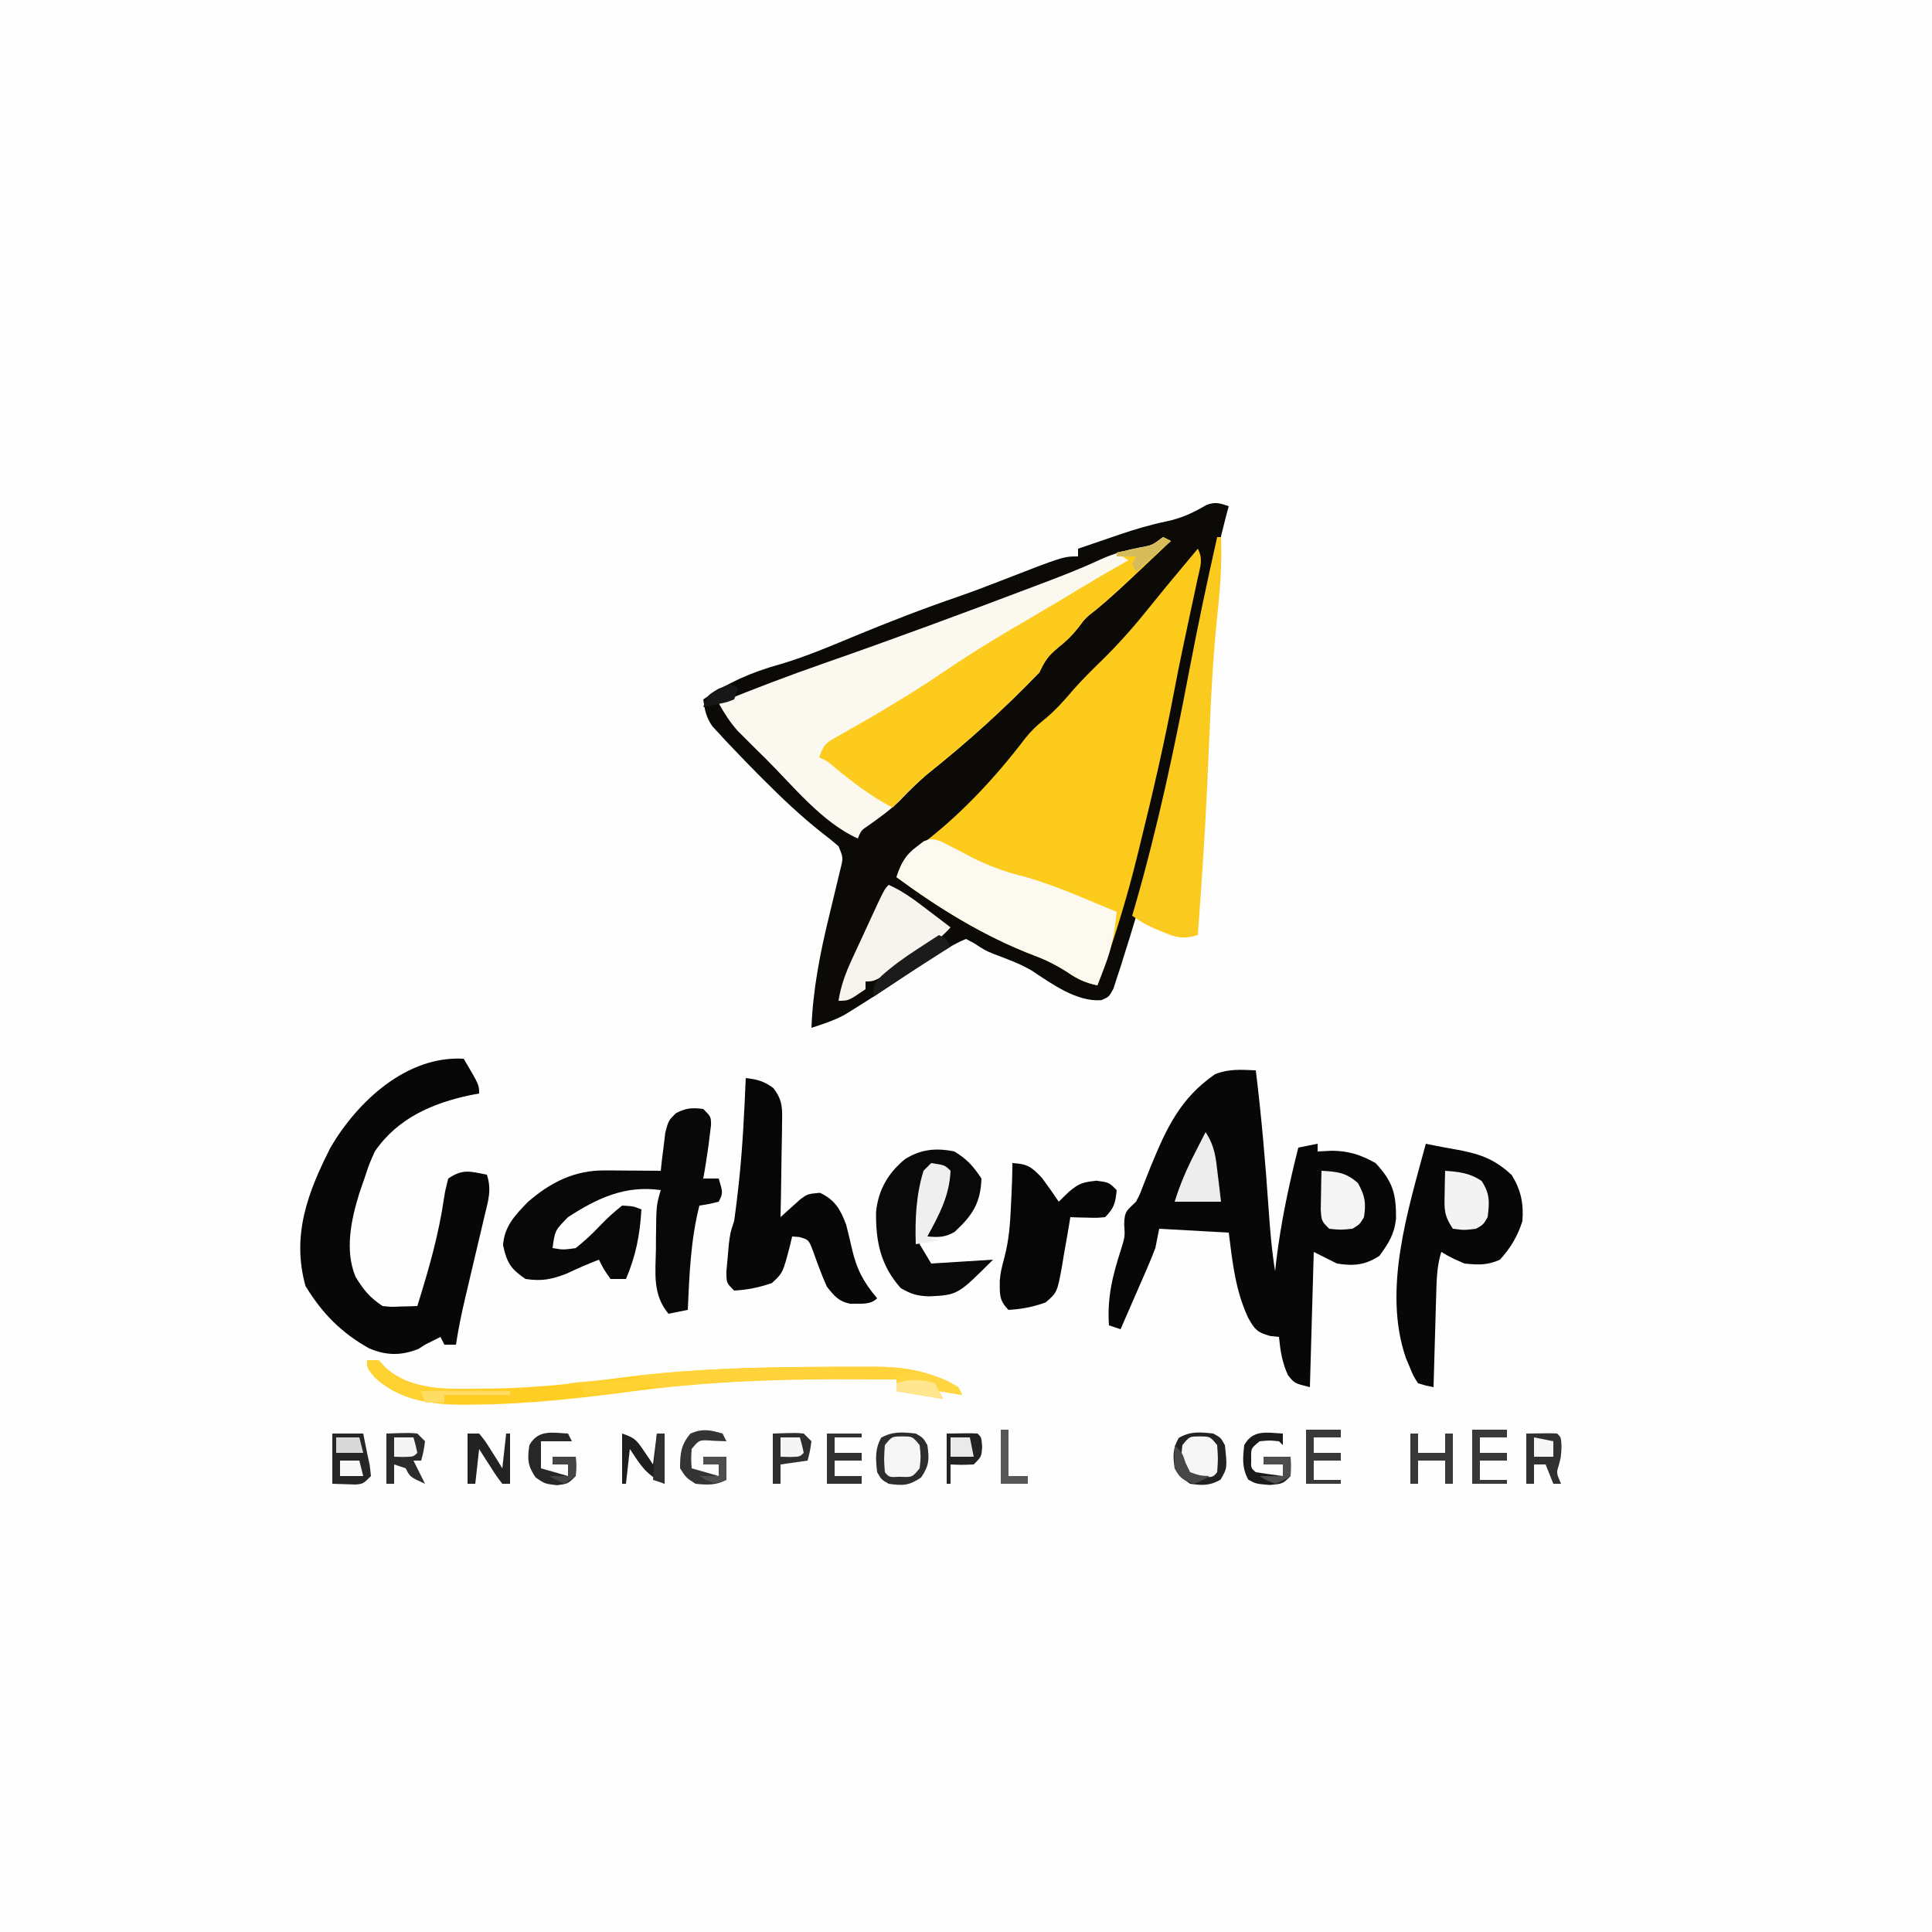
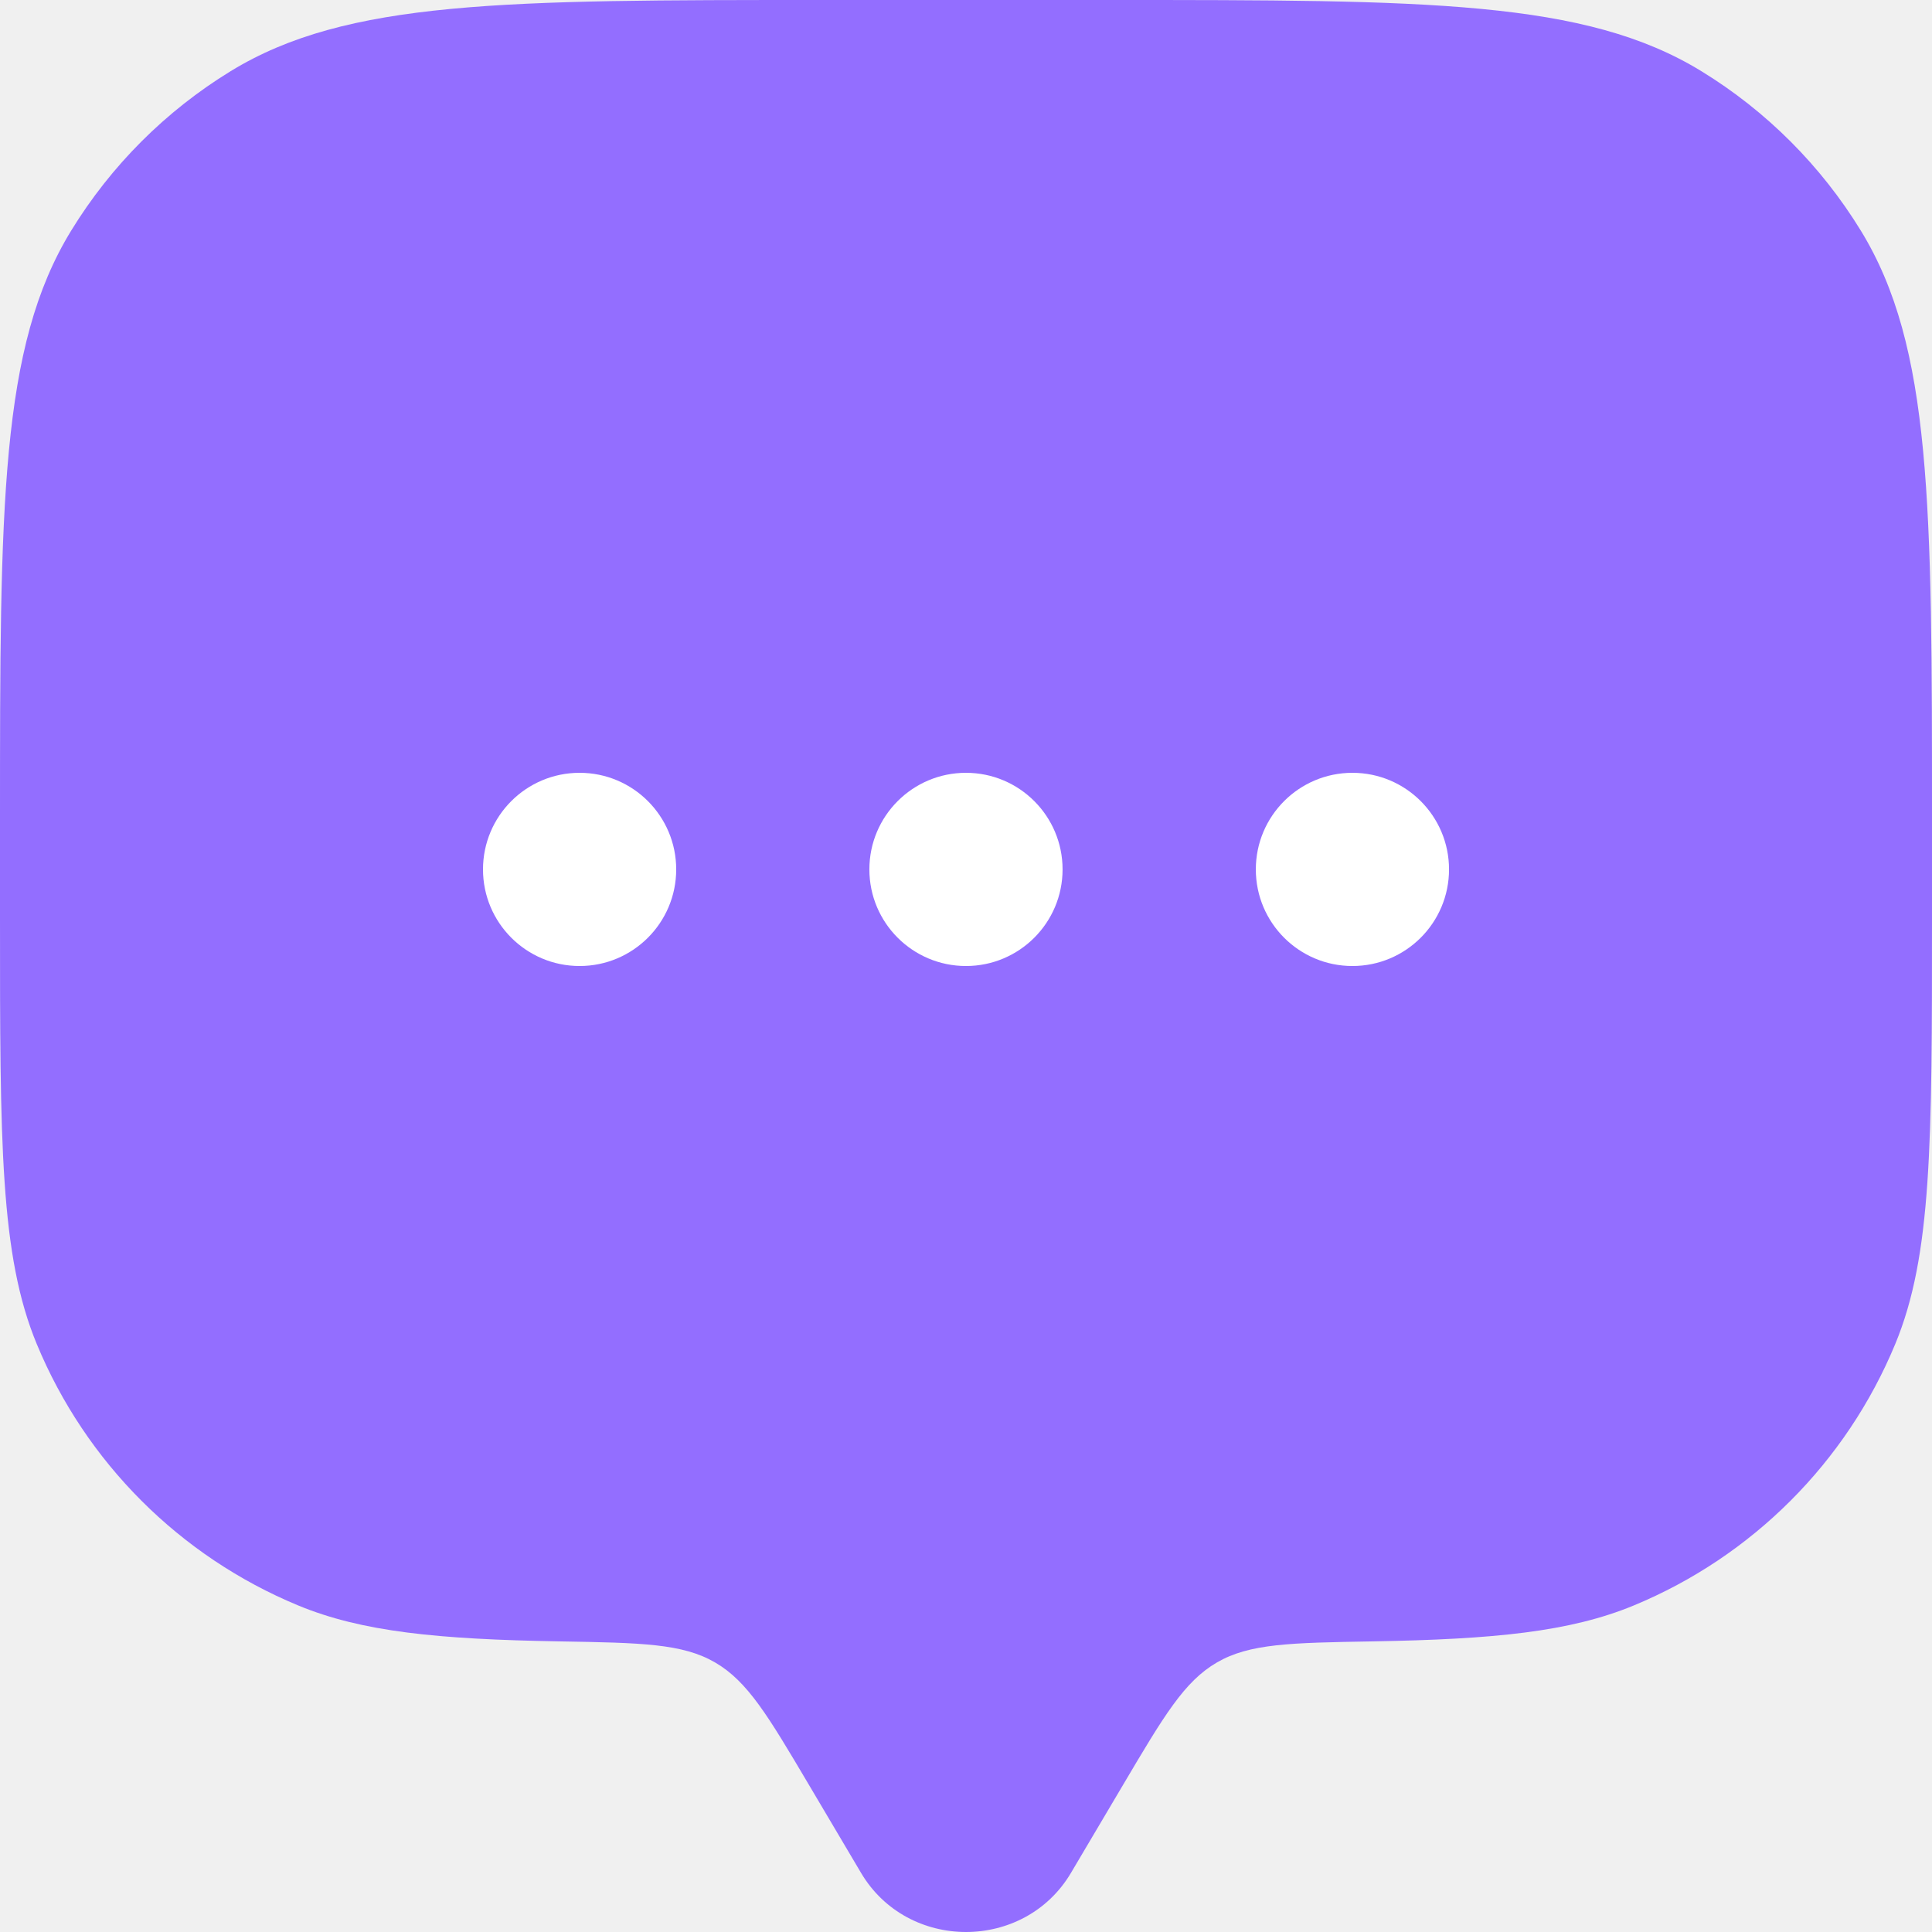
- <svg xmlns="http://www.w3.org/2000/svg" version="1.1" width="500" height="500">
-   <path d="M0 0 C165 0 330 0 500 0 C500 165 500 330 500 500 C335 500 170 500 0 500 C0 335 0 170 0 0 Z " fill="#FEFEFE" transform="translate(0,0)" />
-   <path d="M0 0 C-0.231 0.853 -0.461 1.707 -0.699 2.586 C-3.829 14.585 -6.124 26.708 -8.415 38.891 C-13.304 64.88 -18.904 90.8 -27 116 C-27.315 117.017 -27.631 118.033 -27.956 119.081 C-28.286 120.081 -28.617 121.082 -28.957 122.113 C-29.399 123.481 -29.399 123.481 -29.851 124.876 C-31 127 -31 127 -32.984 127.843 C-39.323 128.337 -45.844 123.587 -50.926 120.227 C-54.042 118.384 -57.355 117.186 -60.738 115.922 C-63 115 -63 115 -65.875 113.125 C-66.927 112.568 -66.927 112.568 -68 112 C-71.289 113.321 -74.211 115.343 -77.188 117.25 C-78.645 118.184 -78.645 118.184 -80.133 119.137 C-82.625 120.757 -85.098 122.4 -87.562 124.062 C-90.736 126.184 -93.938 128.247 -97.188 130.25 C-97.965 130.73 -98.742 131.209 -99.543 131.703 C-102.287 133.151 -105.052 134.048 -108 135 C-107.596 124.929 -105.752 115.614 -103.375 105.875 C-102.867 103.783 -102.362 101.691 -101.866 99.596 C-101.423 97.722 -100.969 95.851 -100.513 93.98 C-99.751 90.959 -99.751 90.959 -101 88 C-102.471 86.712 -104.005 85.494 -105.562 84.312 C-110.783 80.15 -115.537 75.665 -120.25 70.938 C-120.911 70.277 -121.571 69.617 -122.252 68.937 C-124.19 66.978 -126.102 64.998 -128 63 C-128.662 62.307 -129.324 61.613 -130.006 60.899 C-130.638 60.212 -131.27 59.524 -131.922 58.816 C-132.49 58.204 -133.058 57.591 -133.644 56.959 C-135.238 54.656 -135.626 52.753 -136 50 C-129.682 45.721 -123.63 42.986 -116.273 40.957 C-109.78 39.059 -103.577 36.435 -97.338 33.841 C-88.25 30.064 -79.133 26.536 -69.828 23.336 C-66.247 22.101 -62.716 20.755 -59.188 19.375 C-42.806 13 -42.806 13 -39 13 C-39 12.34 -39 11.68 -39 11 C-36.189 10.036 -33.377 9.079 -30.562 8.125 C-29.779 7.856 -28.996 7.586 -28.189 7.309 C-24.208 5.965 -20.288 4.798 -16.172 3.941 C-12.255 3.121 -9.255 1.743 -5.824 -0.293 C-3.519 -1.186 -2.295 -0.795 0 0 Z " fill="#0B0A06" transform="translate(318,131)" />
-   <path d="M0 0 C1.428 2.857 0.629 4.554 -0.039 7.66 C-0.287 8.832 -0.535 10.004 -0.79 11.212 C-1.066 12.483 -1.341 13.753 -1.625 15.062 C-2.198 17.744 -2.767 20.427 -3.336 23.109 C-3.552 24.123 -3.552 24.123 -3.773 25.158 C-4.616 29.124 -5.415 33.094 -6.164 37.078 C-8.659 50.327 -11.707 63.414 -14.938 76.5 C-15.143 77.342 -15.348 78.185 -15.559 79.053 C-18.392 90.638 -21.822 101.829 -26 113 C-29.021 112.305 -31.065 111.447 -33.625 109.688 C-36.5 107.832 -39.231 106.435 -42.438 105.25 C-55.273 100.333 -66.968 93.116 -78 85 C-76.741 81.218 -75.676 79.399 -72.375 77.188 C-61.833 69.397 -52.508 59.378 -44.59 48.965 C-43.139 47.172 -41.738 45.801 -39.938 44.375 C-36.885 41.907 -34.574 39.271 -32.043 36.293 C-29.677 33.638 -27.168 31.173 -24.625 28.688 C-20.184 24.319 -16.165 19.729 -12.281 14.859 C-9.711 11.638 -7.081 8.473 -4.438 5.312 C-3.582 4.288 -2.727 3.263 -1.871 2.238 C-1.254 1.5 -0.636 0.761 0 0 Z " fill="#FCCB1C" transform="translate(310,142)" />
-   <path d="M0 0 C0.99 0.495 0.99 0.495 2 1 C-0.539 3.399 -3.082 5.793 -5.625 8.188 C-6.338 8.861 -7.051 9.535 -7.785 10.229 C-10.926 13.182 -14.063 16.1 -17.398 18.832 C-20.057 20.901 -20.057 20.901 -22 23.5 C-23.667 25.584 -25.067 26.937 -27.125 28.562 C-29.842 30.866 -30.563 31.934 -32 35 C-40.928 44.308 -50.567 53.009 -60.645 61.047 C-63.391 63.324 -65.833 65.797 -68.301 68.367 C-70.801 70.769 -73.568 72.744 -76.398 74.738 C-78.141 75.927 -78.141 75.927 -79 78 C-88.32 73.809 -95.788 64.334 -102.938 57.25 C-104.199 56.008 -104.199 56.008 -105.487 54.74 C-106.284 53.944 -107.081 53.148 -107.902 52.328 C-108.619 51.616 -109.336 50.903 -110.074 50.169 C-112.073 47.918 -113.536 45.624 -115 43 C-106.02 39.314 -96.989 35.883 -87.824 32.688 C-69.783 26.397 -51.867 19.765 -34 13 C-33.288 12.732 -32.576 12.463 -31.842 12.187 C-26.571 10.201 -21.356 8.196 -16.25 5.812 C-12.55 4.113 -8.949 3.195 -4.945 2.492 C-2.696 2.038 -2.696 2.038 0 0 Z " fill="#FBF9EF" transform="translate(301,139)" />
-   <path d="M0 0 C1.459 11.877 2.486 23.756 3.302 35.695 C3.683 41.172 4.114 46.58 5 52 C5.147 50.672 5.147 50.672 5.297 49.316 C6.501 39.341 8.544 29.739 11 20 C12.65 19.67 14.3 19.34 16 19 C16 19.66 16 20.32 16 21 C17.176 20.938 18.351 20.876 19.562 20.812 C23.967 20.828 27.113 21.832 31 24 C35.479 28.833 36.345 31.952 36.289 38.387 C35.839 42.457 34.405 44.702 32 48 C28.348 50.435 25.246 50.691 21 50 C19.02 49.01 17.04 48.02 15 47 C14.67 58.55 14.34 70.1 14 82 C10 81 10 81 8.312 78.875 C6.802 75.566 6.353 72.605 6 69 C5.237 68.918 4.474 68.835 3.688 68.75 C0.298 67.804 -0.283 67.045 -2 64 C-5.294 56.884 -6.03 49.756 -7 42 C-12.94 41.67 -18.88 41.34 -25 41 C-25.495 43.475 -25.495 43.475 -26 46 C-26.644 47.711 -27.336 49.405 -28.066 51.082 C-28.469 52.013 -28.872 52.945 -29.287 53.904 C-29.708 54.864 -30.129 55.824 -30.562 56.812 C-30.987 57.792 -31.412 58.771 -31.85 59.779 C-32.895 62.188 -33.946 64.595 -35 67 C-35.99 66.67 -36.98 66.34 -38 66 C-38.494 58.833 -37.08 53.154 -34.875 46.332 C-33.852 43.052 -33.852 43.052 -34.062 39.762 C-33.986 36.363 -33.313 36.277 -31 34 C-29.975 32.046 -29.975 32.046 -29.168 29.867 C-28.848 29.065 -28.527 28.263 -28.198 27.436 C-27.864 26.591 -27.531 25.746 -27.188 24.875 C-23.113 14.955 -19.569 7.236 -10.539 0.996 C-6.916 -0.425 -3.879 -0.159 0 0 Z " fill="#070707" transform="translate(325,277)" />
-   <path d="M0 0 C4 6.75 4 6.75 4 9 C3.261 9.135 2.523 9.271 1.762 9.41 C-8.151 11.514 -17.115 15.402 -23 24 C-24.503 27.382 -24.503 27.382 -25.688 31 C-26.104 32.196 -26.52 33.392 -26.949 34.625 C-29.088 41.495 -30.863 49.54 -27.988 56.422 C-25.923 59.82 -24.352 61.765 -21 64 C-18.714 64.241 -18.714 64.241 -16.312 64.125 C-15.504 64.107 -14.696 64.089 -13.863 64.07 C-13.248 64.047 -12.634 64.024 -12 64 C-9.1 54.74 -6.47 45.626 -5.077 36.004 C-4.773 34.098 -4.773 34.098 -4 31 C-0.15 28.433 1.586 29.167 6 30 C7.31 33.93 6.327 36.839 5.383 40.738 C5.206 41.497 5.03 42.255 4.848 43.036 C4.281 45.464 3.703 47.888 3.125 50.312 C2.556 52.727 1.989 55.141 1.424 57.556 C1.072 59.059 0.717 60.56 0.359 62.061 C-0.579 66.024 -1.382 69.974 -2 74 C-2.99 74 -3.98 74 -5 74 C-5.33 73.34 -5.66 72.68 -6 72 C-6.577 72.289 -7.155 72.578 -7.75 72.875 C-8.492 73.246 -9.235 73.618 -10 74 C-10.578 74.371 -11.155 74.743 -11.75 75.125 C-16.302 76.895 -20.073 76.82 -24.496 74.938 C-31.721 70.891 -36.658 65.852 -40.938 58.812 C-44.595 45.689 -40.327 34.476 -34.395 22.855 C-27.386 10.953 -14.68 -0.857 0 0 Z " fill="#070707" transform="translate(120,274)" />
-   <path d="M0 0 C0.99 0.495 0.99 0.495 2 1 C-0.539 3.399 -3.082 5.793 -5.625 8.188 C-6.338 8.861 -7.051 9.535 -7.785 10.229 C-10.926 13.182 -14.063 16.1 -17.398 18.832 C-20.057 20.901 -20.057 20.901 -22 23.5 C-23.667 25.584 -25.067 26.937 -27.125 28.562 C-29.842 30.866 -30.563 31.934 -32 35 C-40.919 44.299 -50.549 52.99 -60.613 61.023 C-63.968 63.801 -67.016 66.832 -70 70 C-75.488 67.137 -80.092 63.645 -84.863 59.707 C-86.883 57.971 -86.883 57.971 -89 57 C-87.788 53.363 -86.973 53.12 -83.723 51.285 C-82.826 50.77 -81.929 50.255 -81.005 49.724 C-79.548 48.901 -79.548 48.901 -78.062 48.062 C-70.775 43.862 -63.638 39.552 -56.688 34.812 C-49 29.588 -41.107 24.839 -33.058 20.197 C-29.038 17.859 -25.063 15.447 -21.083 13.042 C-17.088 10.634 -13.057 8.302 -9 6 C-9.99 5.34 -10.98 4.68 -12 4 C-11.385 3.879 -10.77 3.758 -10.137 3.633 C-9.328 3.465 -8.52 3.298 -7.688 3.125 C-6.887 2.963 -6.086 2.8 -5.262 2.633 C-2.747 2.055 -2.747 2.055 0 0 Z " fill="#FCCB1E" transform="translate(301,139)" />
-   <path d="M0 0 C2 2 2 2 2.012 4.172 C1.905 5.023 1.798 5.873 1.688 6.75 C1.579 7.639 1.471 8.529 1.359 9.445 C0.957 12.307 0.524 15.158 0 18 C1.32 18 2.64 18 4 18 C5.125 21.75 5.125 21.75 4 24 C1.438 24.625 1.438 24.625 -1 25 C-3.255 33.909 -3.597 42.863 -4 52 C-6.475 52.495 -6.475 52.495 -9 53 C-13.132 48.052 -12.371 42.528 -12.25 36.438 C-12.245 35.397 -12.24 34.356 -12.234 33.283 C-12.149 24.941 -12.149 24.941 -11 21 C-20.155 19.671 -27.447 23.082 -35 28 C-38.375 31.435 -38.375 31.435 -39 36 C-36.256 36.467 -36.256 36.467 -33 36 C-30.756 34.195 -28.893 32.509 -26.938 30.438 C-25.02 28.407 -23.207 26.756 -21 25 C-18.129 25.16 -18.129 25.16 -16 26 C-16.39 32.559 -17.421 37.945 -20 44 C-21.32 44 -22.64 44 -24 44 C-25.75 41.5 -25.75 41.5 -27 39 C-29.851 40.123 -32.612 41.294 -35.375 42.625 C-39.339 44.129 -41.807 44.621 -46 44 C-49.836 41.388 -50.829 39.791 -51.812 35.25 C-51.479 30.352 -48.675 27.456 -45.363 24.051 C-39.469 18.936 -33.304 15.849 -25.453 15.902 C-24.609 15.906 -23.764 15.909 -22.895 15.912 C-22.022 15.92 -21.149 15.929 -20.25 15.938 C-19.362 15.942 -18.474 15.947 -17.559 15.951 C-15.372 15.963 -13.186 15.979 -11 16 C-10.902 15.096 -10.804 14.193 -10.703 13.262 C-10.554 12.082 -10.404 10.903 -10.25 9.688 C-10.111 8.516 -9.972 7.344 -9.828 6.137 C-9 3 -9 3 -7.086 1.102 C-4.508 -0.26 -2.877 -0.378 0 0 Z " fill="#080808" transform="translate(182,287)" />
-   <path d="M0 0 C1.083 0.22 1.083 0.22 2.188 0.445 C3.954 0.794 5.725 1.125 7.5 1.43 C13.606 2.517 17.662 3.792 22.25 8.125 C24.642 12.054 25.328 15.414 25 20 C23.782 23.926 21.939 26.964 19.188 30 C15.946 31.482 13.526 31.365 10 31 C6.562 29.5 6.562 29.5 4 28 C2.851 31.712 2.795 35.303 2.684 39.172 C2.663 39.854 2.642 40.537 2.621 41.24 C2.555 43.41 2.496 45.58 2.438 47.75 C2.394 49.225 2.351 50.701 2.307 52.176 C2.2 55.784 2.098 59.392 2 63 C0.077 62.618 0.077 62.618 -2 62 C-3.23 60.109 -3.23 60.109 -4.188 57.75 C-4.511 56.982 -4.835 56.213 -5.168 55.422 C-11.218 37.811 -4.626 17.243 0 0 Z " fill="#070707" transform="translate(369,296)" />
-   <path d="M0 0 C2.767 1.385 5.512 2.802 8.246 4.25 C12.903 6.601 17.219 8.109 22.266 9.324 C30.257 11.678 37.929 15.133 45.621 18.312 C45.109 23.313 44.386 27.596 42.559 32.312 C42.015 33.736 42.015 33.736 41.461 35.188 C41.184 35.889 40.907 36.59 40.621 37.312 C37.591 36.705 35.534 35.744 32.996 34 C30.121 32.145 27.39 30.748 24.184 29.562 C11.348 24.645 -0.346 17.429 -11.379 9.312 C-10.164 5.762 -9.117 3.6 -6.066 1.375 C-5.493 0.933 -4.919 0.491 -4.328 0.035 C-2.379 -0.688 -2.379 -0.688 0 0 Z " fill="#FBF9F0" transform="translate(243.3789,217.6875)" />
-   <path d="M0 0 C2.968 0.33 4.732 0.801 7.147 2.599 C9.688 5.892 9.458 8.045 9.391 12.172 C9.385 12.854 9.379 13.537 9.373 14.24 C9.351 16.411 9.301 18.58 9.25 20.75 C9.23 22.225 9.212 23.7 9.195 25.176 C9.151 28.784 9.082 32.392 9 36 C9.468 35.571 9.937 35.141 10.419 34.698 C11.04 34.144 11.661 33.59 12.301 33.02 C12.913 32.466 13.526 31.913 14.157 31.343 C16 30 16 30 19.188 29.688 C23.145 31.534 24.522 34.057 26 38 C26.507 39.993 26.984 41.994 27.438 44 C28.667 49.436 30.43 52.754 34 57 C32.15 58.85 29.575 58.291 27.105 58.426 C24.02 57.802 22.949 56.436 21 54 C19.606 50.908 18.487 47.775 17.344 44.582 C16.272 41.837 16.272 41.837 13.844 41.137 C13.235 41.092 12.627 41.046 12 41 C11.841 41.687 11.683 42.374 11.52 43.082 C9.615 50.436 9.615 50.436 6.75 53.062 C3.454 54.186 0.48 54.803 -3 55 C-5 53 -5 53 -5.012 50.066 C-4.905 48.91 -4.798 47.754 -4.688 46.562 C-4.588 45.409 -4.489 44.255 -4.387 43.066 C-4 40 -4 40 -3 37 C-2.626 34.332 -2.293 31.677 -2 29 C-1.913 28.217 -1.826 27.434 -1.737 26.627 C-0.801 17.771 -0.375 8.895 0 0 Z " fill="#070707" transform="translate(193,279)" />
-   <path d="M0 0 C0.33 0 0.66 0 1 0 C1.281 6.796 0.799 13.405 0.055 20.148 C-0.945 29.675 -1.498 39.182 -1.892 48.751 C-2.079 53.288 -2.285 57.823 -2.492 62.359 C-2.533 63.26 -2.574 64.16 -2.616 65.088 C-3.204 77.738 -4.081 90.37 -5 103 C-8.732 104.1 -10.456 103.727 -14.062 102.188 C-14.92 101.83 -15.777 101.473 -16.66 101.105 C-19 100 -19 100 -22 98 C-21.709 97.002 -21.417 96.005 -21.117 94.977 C-15.382 75.021 -11.06 54.777 -7.193 34.388 C-5.005 22.877 -2.568 11.431 0 0 Z " fill="#FBCA1F" transform="translate(315,139)" />
-   <path d="M0 0 C3.336 2.058 4.826 3.739 7 7 C6.761 13.454 4.655 16.516 0.062 20.812 C-2.454 22.262 -4.142 22.238 -7 22 C-6.595 18.662 -5.683 16.319 -3.938 13.5 C-2.144 10.54 -1.573 8.523 -2 5 C-3.32 4.67 -4.64 4.34 -6 4 C-9.498 9.247 -9.945 17.733 -9 24 C-8.01 25.65 -7.02 27.3 -6 29 C-0.72 28.67 4.56 28.34 10 28 C0.861 37.139 0.861 37.139 -6.625 37.5 C-9.778 37.339 -11.042 36.976 -13.875 35.375 C-19.124 29.509 -20.386 23.227 -20.273 15.598 C-19.674 9.902 -17.201 5.643 -12.812 2 C-8.715 -0.6 -4.717 -0.974 0 0 Z " fill="#090909" transform="translate(247,298)" />
-   <path d="M0 0 C3.916 0.224 4.938 0.934 7.688 3.875 C9.173 5.882 10.615 7.922 12 10 C13.268 8.762 13.268 8.762 14.562 7.5 C17.252 5.245 18.035 4.996 21.75 4.562 C25 5 25 5 27 7 C26.67 10.297 26.377 11.623 24 14 C21.836 14.195 21.836 14.195 19.375 14.125 C18.558 14.107 17.74 14.089 16.898 14.07 C16.272 14.047 15.645 14.024 15 14 C14.905 14.59 14.81 15.18 14.712 15.788 C14.268 18.467 13.791 21.139 13.312 23.812 C13.164 24.741 13.015 25.67 12.861 26.627 C11.599 33.482 11.599 33.482 8.586 36.086 C5.353 37.229 2.425 37.806 -1 38 C-3.515 35.485 -3.238 33.899 -3.266 30.461 C-3 28 -3 28 -2.023 24.277 C-0.885 19.914 -0.565 15.68 -0.375 11.188 C-0.336 10.438 -0.298 9.688 -0.258 8.916 C-0.109 5.941 0 2.979 0 0 Z " fill="#060606" transform="translate(262,301)" />
-   <path d="M0 0 C0.99 0 1.98 0 3 0 C3.804 0.897 3.804 0.897 4.625 1.812 C11.245 7.91 20.442 7.475 28.938 7.375 C30.776 7.364 30.776 7.364 32.652 7.353 C44.188 7.183 55.48 5.858 66.909 4.389 C83.96 2.243 100.896 1.798 118.062 1.75 C119.527 1.742 119.527 1.742 121.021 1.734 C123.838 1.722 126.655 1.726 129.473 1.734 C130.735 1.728 130.735 1.728 132.024 1.722 C139.635 1.781 146.326 3.093 153 7 C153.33 7.66 153.66 8.32 154 9 C152.02 8.67 150.04 8.34 148 8 C148.33 8.66 148.66 9.32 149 10 C145.04 9.34 141.08 8.68 137 8 C137 7.01 137 6.02 137 5 C114.199 4.733 91.729 5.024 69.078 8.023 C55.384 9.832 41.895 11.398 28.062 11.5 C26.891 11.518 25.719 11.536 24.512 11.555 C16.211 11.496 8.137 10.288 1.875 4.375 C0 2 0 2 0 0 Z " fill="#FFCE24" transform="translate(95,352)" />
-   <path d="M0 0 C3.801 1.679 6.971 4.115 10.25 6.625 C10.804 7.045 11.359 7.465 11.93 7.898 C13.289 8.929 14.645 9.964 16 11 C12.474 14.951 8.342 17.501 3.875 20.25 C3.147 20.709 2.418 21.168 1.668 21.641 C-3.741 25 -3.741 25 -6 25 C-6 25.66 -6 26.32 -6 27 C-10.385 30 -10.385 30 -13 30 C-12.371 26.102 -11.184 22.877 -9.531 19.297 C-9.043 18.235 -8.554 17.172 -8.051 16.078 C-7.283 14.431 -7.283 14.431 -6.5 12.75 C-5.988 11.636 -5.476 10.523 -4.949 9.375 C-1.146 1.146 -1.146 1.146 0 0 Z " fill="#F6F4EC" transform="translate(230,229)" />
-   <path d="M0 0 C1.461 -0.007 1.461 -0.007 2.951 -0.015 C5.771 -0.027 8.59 -0.024 11.41 -0.016 C12.252 -0.02 13.094 -0.024 13.962 -0.028 C21.573 0.032 28.263 1.343 34.938 5.25 C35.432 6.24 35.432 6.24 35.938 7.25 C33.958 6.92 31.977 6.59 29.938 6.25 C30.433 7.24 30.433 7.24 30.938 8.25 C26.977 7.59 23.017 6.93 18.938 6.25 C18.938 5.26 18.938 4.27 18.938 3.25 C13.896 3.19 8.854 3.15 3.812 3.125 C2.676 3.119 2.676 3.119 1.517 3.112 C-11.009 3.061 -23.382 3.622 -35.854 4.802 C-37.61 4.952 -37.61 4.952 -39.402 5.105 C-40.939 5.255 -40.939 5.255 -42.508 5.407 C-45.062 5.25 -45.062 5.25 -46.916 3.759 C-47.295 3.261 -47.673 2.763 -48.062 2.25 C-32.034 0.462 -16.113 0.029 0 0 Z " fill="#FFD339" transform="translate(213.0625,353.75)" />
-   <path d="M0 0 C1.938 1.062 1.938 1.062 3 3 C3.633 8.91 3.633 8.91 1.875 11.938 C-0.935 13.53 -2.828 13.453 -6 13 C-8.375 11.375 -8.375 11.375 -10 9 C-10.453 5.828 -10.53 3.935 -8.938 1.125 C-5.893 -0.643 -3.437 -0.368 0 0 Z " fill="#F6F6F6" transform="translate(314,371)" />
-   <path d="M0 0 C1.938 1.125 1.938 1.125 3 3 C3.541 6.63 3.464 8.322 1.375 11.375 C-1.678 13.464 -3.37 13.541 -7 13 C-8.875 11.938 -8.875 11.938 -10 10 C-10.365 6.591 -10.614 4.12 -8.938 1.062 C-5.88 -0.614 -3.409 -0.365 0 0 Z " fill="#F6F6F6" transform="translate(237,371)" />
-   <path d="M0 0 C3.695 0.284 6.321 0.548 9.438 2.625 C11.609 5.925 11.492 8.131 11 12 C9.875 13.938 9.875 13.938 8 15 C4.938 15.375 4.938 15.375 2 15 C-0.351 11.473 -0.214 9.971 -0.125 5.812 C-0.107 4.726 -0.089 3.639 -0.07 2.52 C-0.047 1.688 -0.024 0.857 0 0 Z " fill="#F3F3F3" transform="translate(374,303)" />
-   <path d="M0 0 C4.084 0.236 6.342 0.41 9.438 3.188 C11.27 6.487 11.566 8.283 11 12 C9.875 13.875 9.875 13.875 8 15 C4.938 15.312 4.938 15.312 2 15 C0 13 0 13 -0.195 9.961 C-0.172 8.778 -0.149 7.594 -0.125 6.375 C-0.107 5.186 -0.089 3.998 -0.07 2.773 C-0.047 1.858 -0.024 0.943 0 0 Z " fill="#F4F4F4" transform="translate(342,303)" />
-   <path d="M0 0 C2.64 0 5.28 0 8 0 C8.343 1.665 8.674 3.332 9 5 C9.34 6.578 9.34 6.578 9.688 8.188 C9.791 9.116 9.894 10.044 10 11 C8 13 8 13 6.055 13.195 C4.036 13.13 2.018 13.065 0 13 C0 8.71 0 4.42 0 0 Z " fill="#262626" transform="translate(86,371)" />
-   <path d="M0 0 C2.354 3.531 2.658 6.586 3.125 10.688 C3.211 11.389 3.298 12.091 3.387 12.814 C3.598 14.542 3.8 16.271 4 18 C0.04 18 -3.92 18 -8 18 C-6.652 13.64 -4.951 9.687 -2.875 5.625 C-2.336 4.565 -1.797 3.506 -1.242 2.414 C-0.832 1.617 -0.422 0.821 0 0 Z " fill="#EDEDED" transform="translate(312,293)" />
-   <path d="M0 0 C3.536 0.536 3.536 0.536 5 2 C4.724 8.474 2.065 13.378 -1 19 C-0.01 19.33 0.98 19.66 2 20 C0.02 20.33 -1.96 20.66 -4 21 C-4.21 14.486 -3.922 8.276 -2 2 C-1.34 1.34 -0.68 0.68 0 0 Z " fill="#EFEFEF" transform="translate(241,301)" />
-   <path d="M0 0 C6.055 -0.195 6.055 -0.195 8 0 C8.66 0.66 9.32 1.32 10 2 C9.625 4.625 9.625 4.625 9 7 C8.34 7 7.68 7 7 7 C7.99 8.98 8.98 10.96 10 13 C6.125 11.25 6.125 11.25 5 9 C4.01 8.67 3.02 8.34 2 8 C2 9.65 2 11.3 2 13 C1.34 13 0.68 13 0 13 C0 8.71 0 4.42 0 0 Z " fill="#2B2B2B" transform="translate(100,371)" />
-   <path d="M0 0 C6.152 -0.098 6.152 -0.098 8 0 C9 1 9 1 9.125 3.312 C9 6 9 6 8.438 8.125 C7.779 10.209 7.779 10.209 9 13 C8.34 13 7.68 13 7 13 C6.34 11.35 5.68 9.7 5 8 C4.01 8 3.02 8 2 8 C2 9.65 2 11.3 2 13 C1.34 13 0.68 13 0 13 C0 8.71 0 4.42 0 0 Z " fill="#313131" transform="translate(395,371)" />
-   <path d="M0 0 C6.055 -0.195 6.055 -0.195 8 0 C8.66 0.66 9.32 1.32 10 2 C9.625 4.625 9.625 4.625 9 7 C6.69 7.33 4.38 7.66 2 8 C2 9.65 2 11.3 2 13 C1.34 13 0.68 13 0 13 C0 8.71 0 4.42 0 0 Z " fill="#2E2E2E" transform="translate(200,371)" />
-   <path d="M0 0 C0.99 0 1.98 0 3 0 C3.804 0.897 3.804 0.897 4.625 1.812 C10.697 7.405 19.199 7.496 27.062 7.688 C28.023 7.722 28.984 7.756 29.975 7.791 C32.316 7.873 34.658 7.942 37 8 C37 8.33 37 8.66 37 9 C31.39 9 25.78 9 20 9 C20 9.66 20 10.32 20 11 C12.259 10.803 7.047 8.608 1.273 3.461 C0 2 0 2 0 0 Z " fill="#FFD234" transform="translate(95,352)" />
-   <path d="M0 0 C6.152 -0.098 6.152 -0.098 8 0 C9 1 9 1 9.188 3.438 C9 6 9 6 7 8 C3.875 8.125 3.875 8.125 1 8 C1 9.65 1 11.3 1 13 C0.67 13 0.34 13 0 13 C0 8.71 0 4.42 0 0 Z " fill="#232323" transform="translate(245,371)" />
-   <path d="M0 0 C0.33 0.66 0.66 1.32 1 2 C-0.114 1.959 -1.228 1.917 -2.375 1.875 C-6.044 1.589 -6.044 1.589 -8 4 C-8.167 6.584 -8.167 6.584 -8 9 C-5.69 9.66 -3.38 10.32 -1 11 C-1 10.01 -1 9.02 -1 8 C-2.32 8 -3.64 8 -5 8 C-5 7.34 -5 6.68 -5 6 C-3.02 6 -1.04 6 1 6 C1 7.98 1 9.96 1 12 C-1.841 13.42 -3.855 13.315 -7 13 C-9.438 11.438 -9.438 11.438 -11 9 C-11 5.188 -10.801 2.949 -8.312 0 C-5.173 -1.358 -3.242 -0.936 0 0 Z " fill="#343434" transform="translate(187,371)" />
-   <path d="M0 0 C2 1 2 1 3 3 C2.31 3.436 1.621 3.871 0.91 4.32 C-5.113 8.137 -11.087 12.014 -17 16 C-17 13 -17 13 -14.895 10.582 C-11.962 7.966 -8.983 5.824 -5.688 3.688 C-4.085 2.641 -4.085 2.641 -2.449 1.574 C-1.641 1.055 -0.833 0.535 0 0 Z " fill="#1B1B1B" transform="translate(243,242)" />
-   <path d="M0 0 C0.66 0 1.32 0 2 0 C2 1.65 2 3.3 2 5 C4.31 5 6.62 5 9 5 C9 3.35 9 1.7 9 0 C9.66 0 10.32 0 11 0 C11 4.29 11 8.58 11 13 C10.34 13 9.68 13 9 13 C9 11.02 9 9.04 9 7 C6.69 7 4.38 7 2 7 C2 8.98 2 10.96 2 13 C1.34 13 0.68 13 0 13 C0 8.71 0 4.42 0 0 Z " fill="#383838" transform="translate(365,371)" />
-   <path d="M0 0 C0.33 0.66 0.66 1.32 1 2 C-1.64 2 -4.28 2 -7 2 C-7 4.31 -7 6.62 -7 9 C-4.69 9.66 -2.38 10.32 0 11 C0 10.01 0 9.02 0 8 C-1.32 8 -2.64 8 -4 8 C-4 7.34 -4 6.68 -4 6 C-2.02 6 -0.04 6 2 6 C2.125 8.375 2.125 8.375 2 11 C0 13 0 13 -2.875 13.375 C-6 13 -6 13 -8.375 11.375 C-10.464 8.322 -10.541 6.63 -10 3 C-7.711 -1.04 -4.22 -0.239 0 0 Z " fill="#272727" transform="translate(147,371)" />
-   <path d="M0 0 C1.938 1.062 1.938 1.062 3 3 C3.633 8.91 3.633 8.91 1.875 11.938 C-0.935 13.53 -2.828 13.453 -6 13 C-8.375 11.375 -8.375 11.375 -10 9 C-10.453 5.828 -10.53 3.935 -8.938 1.125 C-5.893 -0.643 -3.437 -0.368 0 0 Z M-8 3 C-8.333 6 -8.333 6 -8 9 C-6.109 11.333 -6.109 11.333 -2.938 11.188 C-0.112 11.332 -0.112 11.332 1 10 C1.25 6.542 1.25 6.542 1 3 C-0.827 0.751 -0.827 0.751 -3.5 0.75 C-6.173 0.751 -6.173 0.751 -8 3 Z " fill="#222222" transform="translate(314,371)" />
-   <path d="M0 0 C1.938 1.125 1.938 1.125 3 3 C3.541 6.63 3.464 8.322 1.375 11.375 C-1.678 13.464 -3.37 13.541 -7 13 C-8.875 11.938 -8.875 11.938 -10 10 C-10.365 6.591 -10.614 4.12 -8.938 1.062 C-5.88 -0.614 -3.409 -0.365 0 0 Z M-8 3 C-8.25 6.542 -8.25 6.542 -8 10 C-6.888 11.332 -6.888 11.332 -4.062 11.188 C-0.891 11.333 -0.891 11.333 1 9 C1.333 6 1.333 6 1 3 C-0.827 0.751 -0.827 0.751 -3.5 0.75 C-6.173 0.751 -6.173 0.751 -8 3 Z " fill="#2D2D2D" transform="translate(237,371)" />
-   <path d="M0 0 C2.97 0 5.94 0 9 0 C9 0.66 9 1.32 9 2 C6.69 2 4.38 2 2 2 C2 3.32 2 4.64 2 6 C4.31 6 6.62 6 9 6 C9 6.66 9 7.32 9 8 C6.69 8 4.38 8 2 8 C2 9.65 2 11.3 2 13 C4.31 13 6.62 13 9 13 C9 13.33 9 13.66 9 14 C6.03 14 3.06 14 0 14 C0 9.38 0 4.76 0 0 Z " fill="#393939" transform="translate(381,370)" />
-   <path d="M0 0 C2.97 0 5.94 0 9 0 C9 0.66 9 1.32 9 2 C6.69 2 4.38 2 2 2 C2 3.32 2 4.64 2 6 C4.31 6 6.62 6 9 6 C9 6.66 9 7.32 9 8 C6.69 8 4.38 8 2 8 C2 9.65 2 11.3 2 13 C4.31 13 6.62 13 9 13 C9 13.33 9 13.66 9 14 C6.03 14 3.06 14 0 14 C0 9.38 0 4.76 0 0 Z " fill="#393939" transform="translate(338,370)" />
-   <path d="M0 0 C3.35 1.117 3.793 1.747 5.688 4.562 C6.124 5.203 6.561 5.844 7.012 6.504 C7.338 6.998 7.664 7.491 8 8 C8.33 5.36 8.66 2.72 9 0 C9.66 0 10.32 0 11 0 C11 4.29 11 8.58 11 13 C6.113 10.556 4.973 8.459 2 4 C1.67 6.97 1.34 9.94 1 13 C0.67 13 0.34 13 0 13 C0 8.71 0 4.42 0 0 Z " fill="#1E1E1E" transform="translate(161,371)" />
-   <path d="M0 0 C0 0.99 0 1.98 0 3 C-0.33 2.67 -0.66 2.34 -1 2 C-3.458 1.75 -3.458 1.75 -6 2 C-8.268 3.833 -8.268 3.833 -8.188 6.562 C-8.27 8.947 -8.27 8.947 -7 10 C-4.672 10.368 -2.338 10.702 0 11 C0 10.01 0 9.02 0 8 C-1.65 8 -3.3 8 -5 8 C-5 7.34 -5 6.68 -5 6 C-2.69 6 -0.38 6 2 6 C2.125 8.375 2.125 8.375 2 11 C0 13 0 13 -3.438 13.312 C-7 13 -7 13 -8.938 11.938 C-10.614 8.88 -10.365 6.409 -10 3 C-7.767 -1.072 -4.212 -0.238 0 0 Z " fill="#1A1A1A" transform="translate(332,371)" />
-   <path d="M0 0 C0.99 0 1.98 0 3 0 C4.605 1.969 4.605 1.969 6.188 4.5 C6.717 5.335 7.247 6.171 7.793 7.031 C8.191 7.681 8.59 8.331 9 9 C9.33 6.03 9.66 3.06 10 0 C10.33 0 10.66 0 11 0 C11 4.29 11 8.58 11 13 C10.34 13 9.68 13 9 13 C7.492 11.031 7.492 11.031 5.875 8.5 C5.336 7.665 4.797 6.829 4.242 5.969 C3.832 5.319 3.422 4.669 3 4 C2.67 6.97 2.34 9.94 2 13 C1.34 13 0.68 13 0 13 C0 8.71 0 4.42 0 0 Z " fill="#222222" transform="translate(121,371)" />
-   <path d="M0 0 C2.97 0 5.94 0 9 0 C9 0.33 9 0.66 9 1 C6.69 1 4.38 1 2 1 C2 2.32 2 3.64 2 5 C4.31 5 6.62 5 9 5 C9 5.66 9 6.32 9 7 C6.69 7 4.38 7 2 7 C2 8.32 2 9.64 2 11 C4.31 11 6.62 11 9 11 C9 11.66 9 12.32 9 13 C6.03 13 3.06 13 0 13 C0 8.71 0 4.42 0 0 Z " fill="#323232" transform="translate(214,371)" />
-   <path d="M0 0 C2.625 1.562 2.625 1.562 3.625 3.562 C0.655 3.067 0.655 3.067 -2.375 2.562 C-2.045 3.223 -1.715 3.882 -1.375 4.562 C-7.315 3.572 -7.315 3.572 -13.375 2.562 C-13.375 1.242 -13.375 -0.077 -13.375 -1.438 C-8.529 -3.053 -4.625 -1.97 0 0 Z " fill="#FFD540" transform="translate(245.375,357.4375)" />
-   <path d="M0 0 C-3.498 2.332 -5.856 2.581 -10 3.125 C-11.238 3.293 -12.475 3.46 -13.75 3.633 C-17 4 -17 4 -20 4 C-20 3.34 -20 2.68 -20 2 C-21.32 1.67 -22.64 1.34 -24 1 C-15.977 0.1 -8.07 -0.115 0 0 Z " fill="#FFD232" transform="translate(171,357)" />
-   <path d="M0 0 C0.66 0 1.32 0 2 0 C2 3.96 2 7.92 2 12 C3.65 12 5.3 12 7 12 C7 12.66 7 13.32 7 14 C4.69 14 2.38 14 0 14 C0 9.38 0 4.76 0 0 Z " fill="#575757" transform="translate(259,370)" />
-   <path d="M0 0 C7.59 0 15.18 0 23 0 C23 0.33 23 0.66 23 1 C17.39 1 11.78 1 6 1 C6 1.66 6 2.32 6 3 C4.35 3 2.7 3 1 3 C0.67 2.01 0.34 1.02 0 0 Z " fill="#FFDD65" transform="translate(109,360)" />
-   <path d="M0 0 C0.66 0.33 1.32 0.66 2 1 C-0.97 3.64 -3.94 6.28 -7 9 C-7.33 8.34 -7.66 7.68 -8 7 C-7.67 6.34 -7.34 5.68 -7 5 C-8.65 5 -10.3 5 -12 5 C-12 4.67 -12 4.34 -12 4 C-11.385 3.879 -10.77 3.758 -10.137 3.633 C-9.328 3.465 -8.52 3.298 -7.688 3.125 C-6.887 2.963 -6.086 2.8 -5.262 2.633 C-2.747 2.055 -2.747 2.055 0 0 Z " fill="#D7BC5C" transform="translate(301,139)" />
-   <path d="M0 0 C2.31 0 4.62 0 7 0 C7 1.65 7 3.3 7 5 C5.25 6.125 5.25 6.125 3 7 C0.75 6.125 0.75 6.125 -1 5 C0.98 5 2.96 5 5 5 C5 4.01 5 3.02 5 2 C3.35 2 1.7 2 0 2 C0 1.34 0 0.68 0 0 Z " fill="#4D4D4D" transform="translate(327,377)" />
-   <path d="M0 0 C1.65 0 3.3 0 5 0 C5.33 1.65 5.66 3.3 6 5 C4.02 5 2.04 5 0 5 C0 3.35 0 1.7 0 0 Z " fill="#EAEAEA" transform="translate(246,372)" />
-   <path d="M0 0 C1.65 0 3.3 0 5 0 C5.562 1.938 5.562 1.938 6 4 C5 5 5 5 2.438 5.062 C1.231 5.032 1.231 5.032 0 5 C0 3.35 0 1.7 0 0 Z " fill="#F5F5F5" transform="translate(202,372)" />
-   <path d="M0 0 C1.65 0 3.3 0 5 0 C5.562 1.938 5.562 1.938 6 4 C5 5 5 5 2.438 5.062 C1.231 5.032 1.231 5.032 0 5 C0 3.35 0 1.7 0 0 Z " fill="#F5F5F5" transform="translate(102,372)" />
-   <path d="M0 0 C0.66 0 1.32 0 2 0 C2 4.29 2 8.58 2 13 C1.01 12.67 0.02 12.34 -1 12 C-0.67 8.04 -0.34 4.08 0 0 Z " fill="#2F2F2F" transform="translate(170,371)" />
-   <path d="M0 0 C1.98 0 3.96 0 6 0 C6.33 1.32 6.66 2.64 7 4 C4.69 4 2.38 4 0 4 C0 2.68 0 1.36 0 0 Z " fill="#D9D9D9" transform="translate(87,372)" />
-   <path d="M0 0 C0.66 1.32 1.32 2.64 2 4 C-3.94 3.01 -3.94 3.01 -10 2 C-10 1.34 -10 0.68 -10 0 C-6.419 -1.24 -3.634 -1.027 0 0 Z " fill="#FFE68F" transform="translate(242,358)" />
-   <path d="M0 0 C1.98 0 3.96 0 6 0 C6 1.98 6 3.96 6 6 C3 7 3 7 0.812 6.062 C0.214 5.712 -0.384 5.361 -1 5 C0.65 5 2.3 5 4 5 C4 4.01 4 3.02 4 2 C2.68 2 1.36 2 0 2 C0 1.34 0 0.68 0 0 Z " fill="#4E4E4E" transform="translate(182,377)" />
-   <path d="M0 0 C1.98 0 3.96 0 6 0 C6.188 2.375 6.188 2.375 6 5 C5.01 5.66 4.02 6.32 3 7 C1.68 6.34 0.36 5.68 -1 5 C0.65 5 2.3 5 4 5 C4 4.01 4 3.02 4 2 C2.68 2 1.36 2 0 2 C0 1.34 0 0.68 0 0 Z " fill="#444444" transform="translate(143,377)" />
-   <path d="M0 0 C2.475 0.495 2.475 0.495 5 1 C5 2.32 5 3.64 5 5 C3.35 5 1.7 5 0 5 C0 3.35 0 1.7 0 0 Z " fill="#F6F6F6" transform="translate(397,372)" />
-   <path d="M0 0 C2 2 2 2 2.812 4.562 C3.204 5.367 3.596 6.171 4 7 C6.548 7.894 6.548 7.894 9 8 C7.25 9.125 7.25 9.125 5 10 C2.301 9.075 1.288 8.576 0 6 C-0.04 4 -0.043 2 0 0 Z " fill="#474747" transform="translate(304,374)" />
-   <path d="M0 0 C1.65 0 3.3 0 5 0 C5.33 1.32 5.66 2.64 6 4 C4.02 4 2.04 4 0 4 C0 2.68 0 1.36 0 0 Z " fill="#F8F8F8" transform="translate(88,378)" />
-   <path d="M0 0 C0.66 0.33 1.32 0.66 2 1 C1.67 1.99 1.34 2.98 1 4 C-0.848 4.73 -0.848 4.73 -3.062 5.188 C-3.796 5.346 -4.529 5.505 -5.285 5.668 C-6.134 5.832 -6.134 5.832 -7 6 C-6 3 -6 3 -3.062 1.25 C-2.052 0.838 -1.041 0.425 0 0 Z " fill="#171717" transform="translate(189,177)" />
+ <svg xmlns="http://www.w3.org/2000/svg" width="300" height="300" viewBox="0 0 300 300" fill="none">
+   <path d="M174.433 277.078L166.301 290.817C159.053 303.061 140.948 303.061 133.7 290.817L125.568 277.078C119.261 266.422 116.108 261.096 111.042 258.148C105.977 255.202 99.599 255.092 86.844 254.873C68.014 254.548 56.204 253.394 46.299 249.292C27.922 241.679 13.321 227.08 5.709 208.702C-4.47037e-07 194.92 0 177.446 0 142.501V127.5C0 78.399 -8.94073e-07 53.848 11.052 35.813C17.236 25.721 25.721 17.236 35.813 11.052C53.848 -8.94073e-07 78.399 0 127.5 0H172.501C221.602 0 246.152 -8.94073e-07 264.188 11.052C274.281 17.236 282.765 25.721 288.949 35.813C300.001 53.848 300.001 78.399 300.001 127.5V142.501C300.001 177.446 300.001 194.92 294.292 208.702C286.68 227.08 272.08 241.679 253.702 249.292C243.797 253.394 231.988 254.548 213.157 254.873C200.401 255.092 194.024 255.202 188.959 258.148C183.893 261.094 180.739 266.422 174.433 277.078Z" fill="#936EFF" />
+   <path d="M225.004 135.002C225.004 143.287 218.288 150.002 210.004 150.002C201.719 150.002 195.004 143.287 195.004 135.002C195.004 126.717 201.719 120.002 210.004 120.002C218.288 120.002 225.004 126.717 225.004 135.002Z" fill="white" />
+   <path d="M164.996 135.002C164.996 143.287 158.281 150.002 149.996 150.002C141.712 150.002 134.996 143.287 134.996 135.002C134.996 126.717 141.712 120.002 149.996 120.002C158.281 120.002 164.996 126.717 164.996 135.002Z" fill="white" />
+   <path d="M105 135.002C105 143.287 98.284 150.002 90 150.002C81.716 150.002 75 143.287 75 135.002C75 126.717 81.716 120.002 90 120.002C98.284 120.002 105 126.717 105 135.002Z" fill="white" />
</svg>
